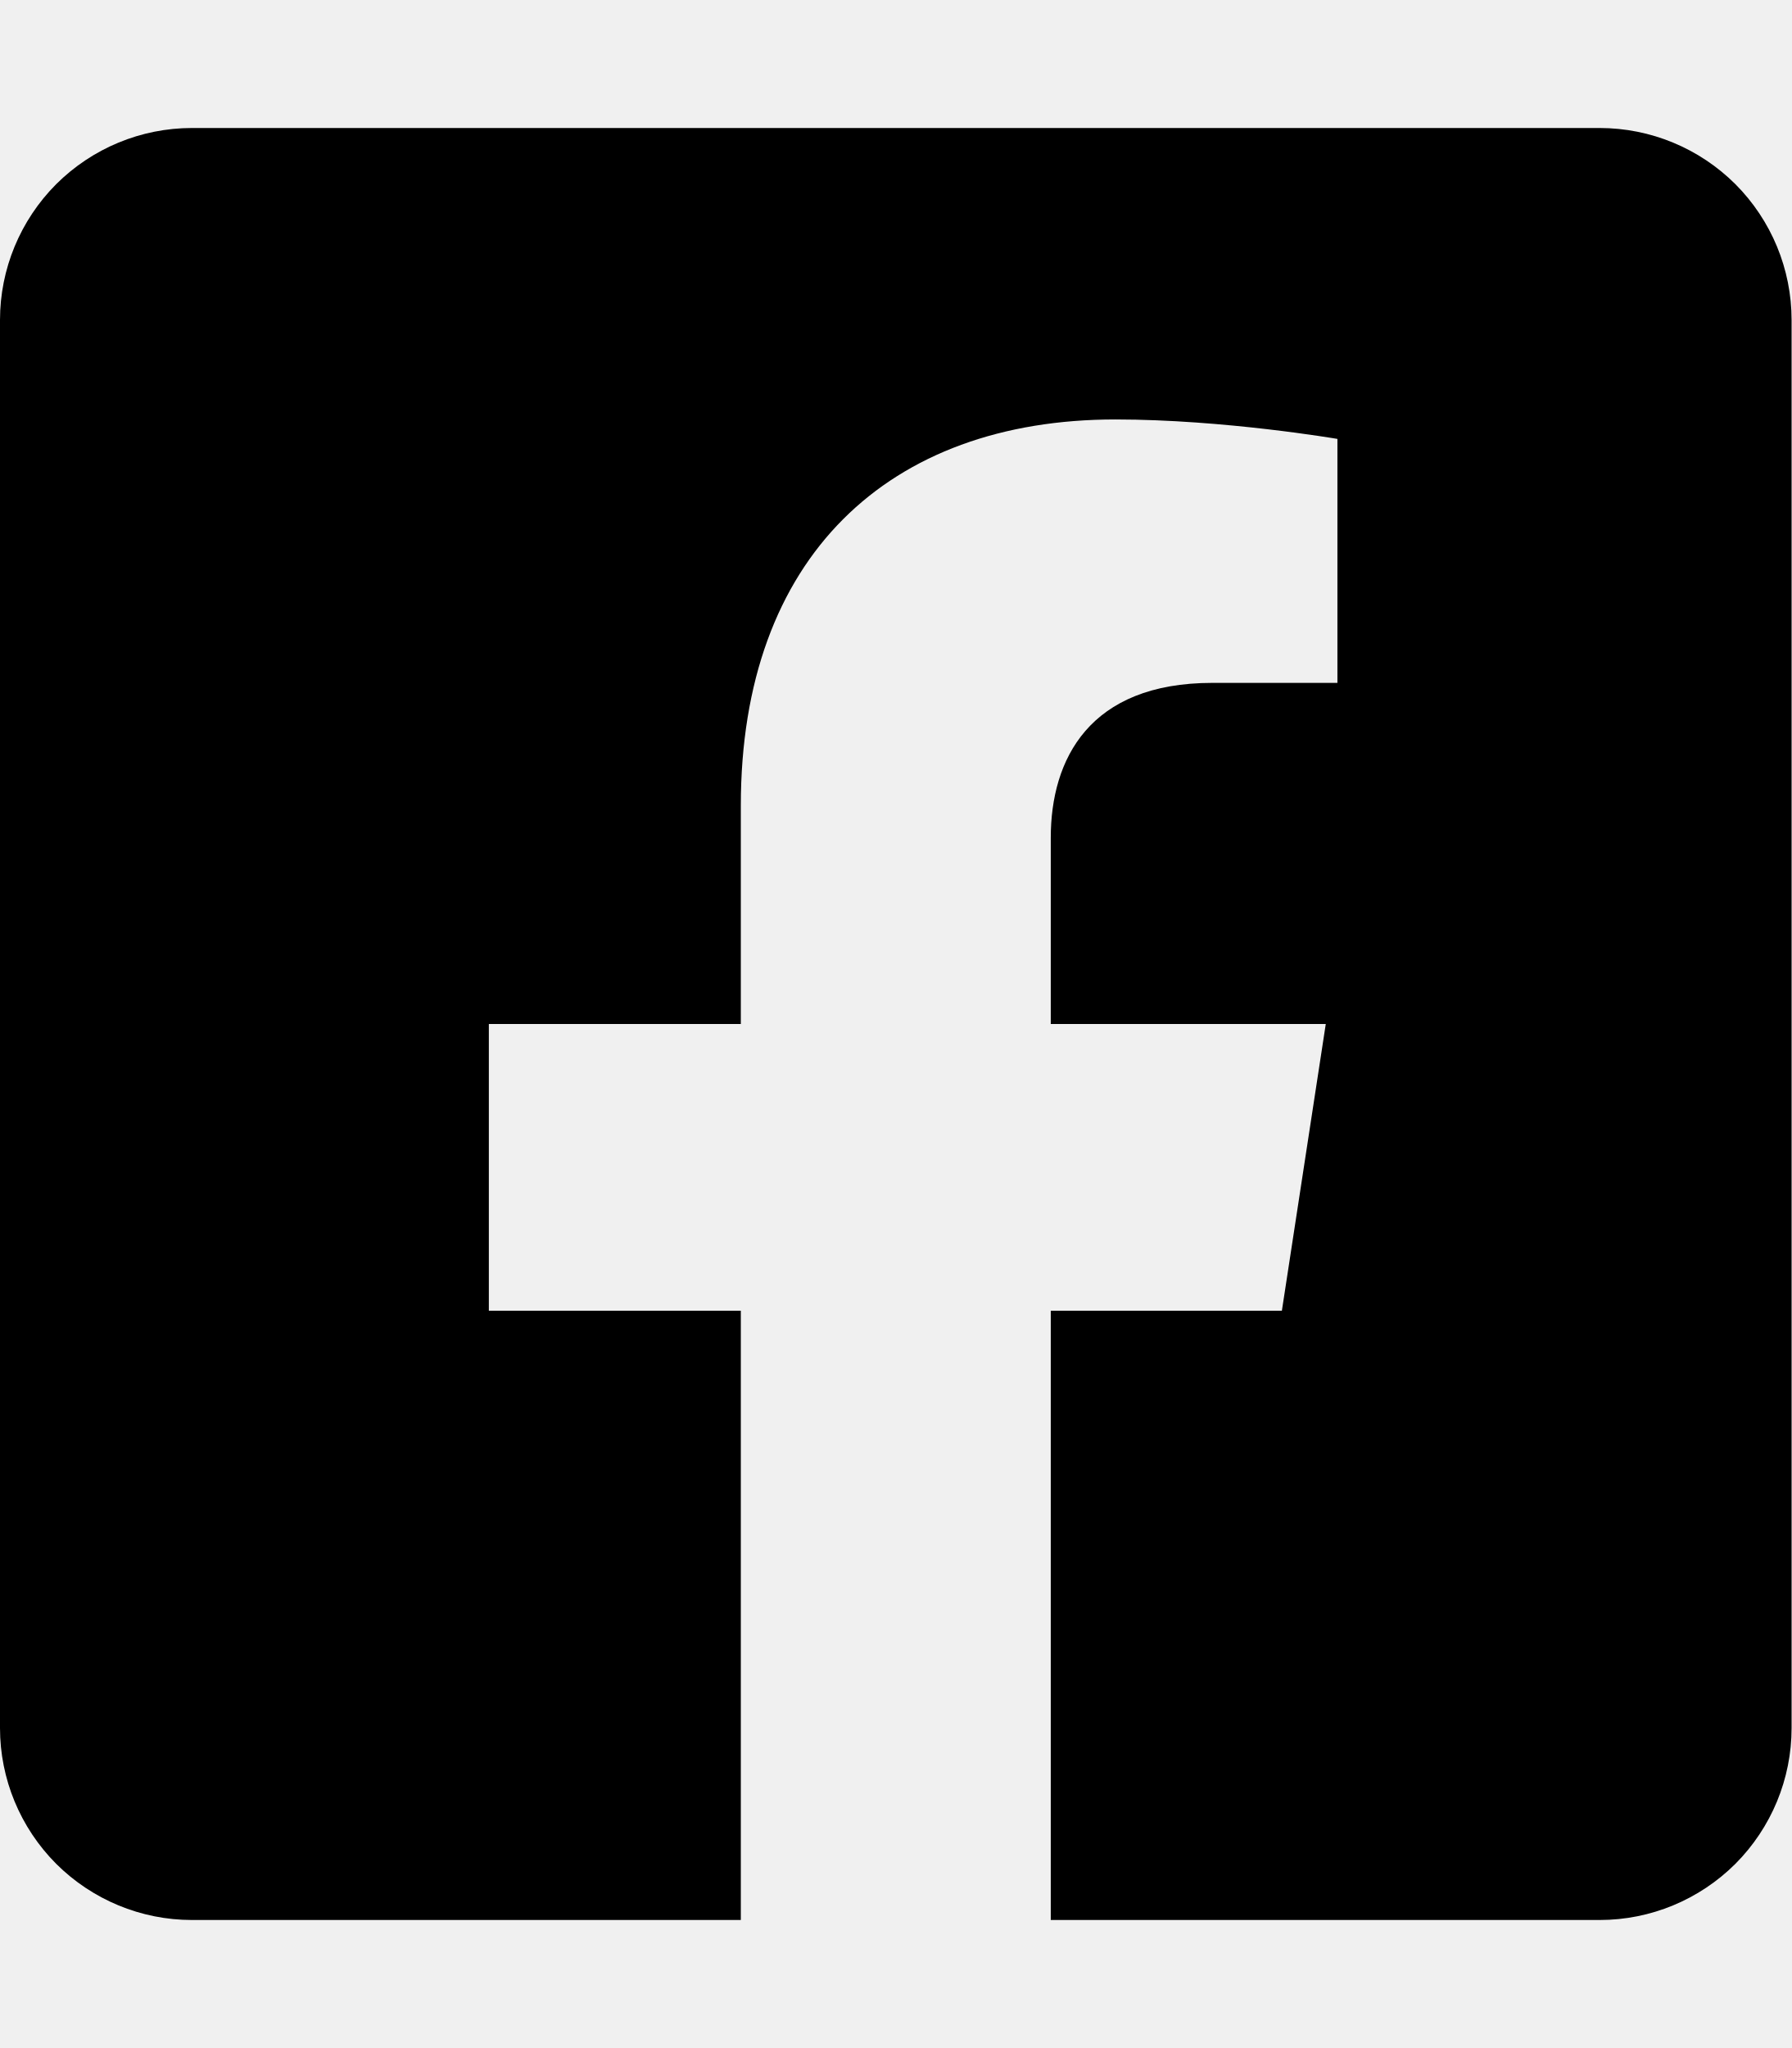
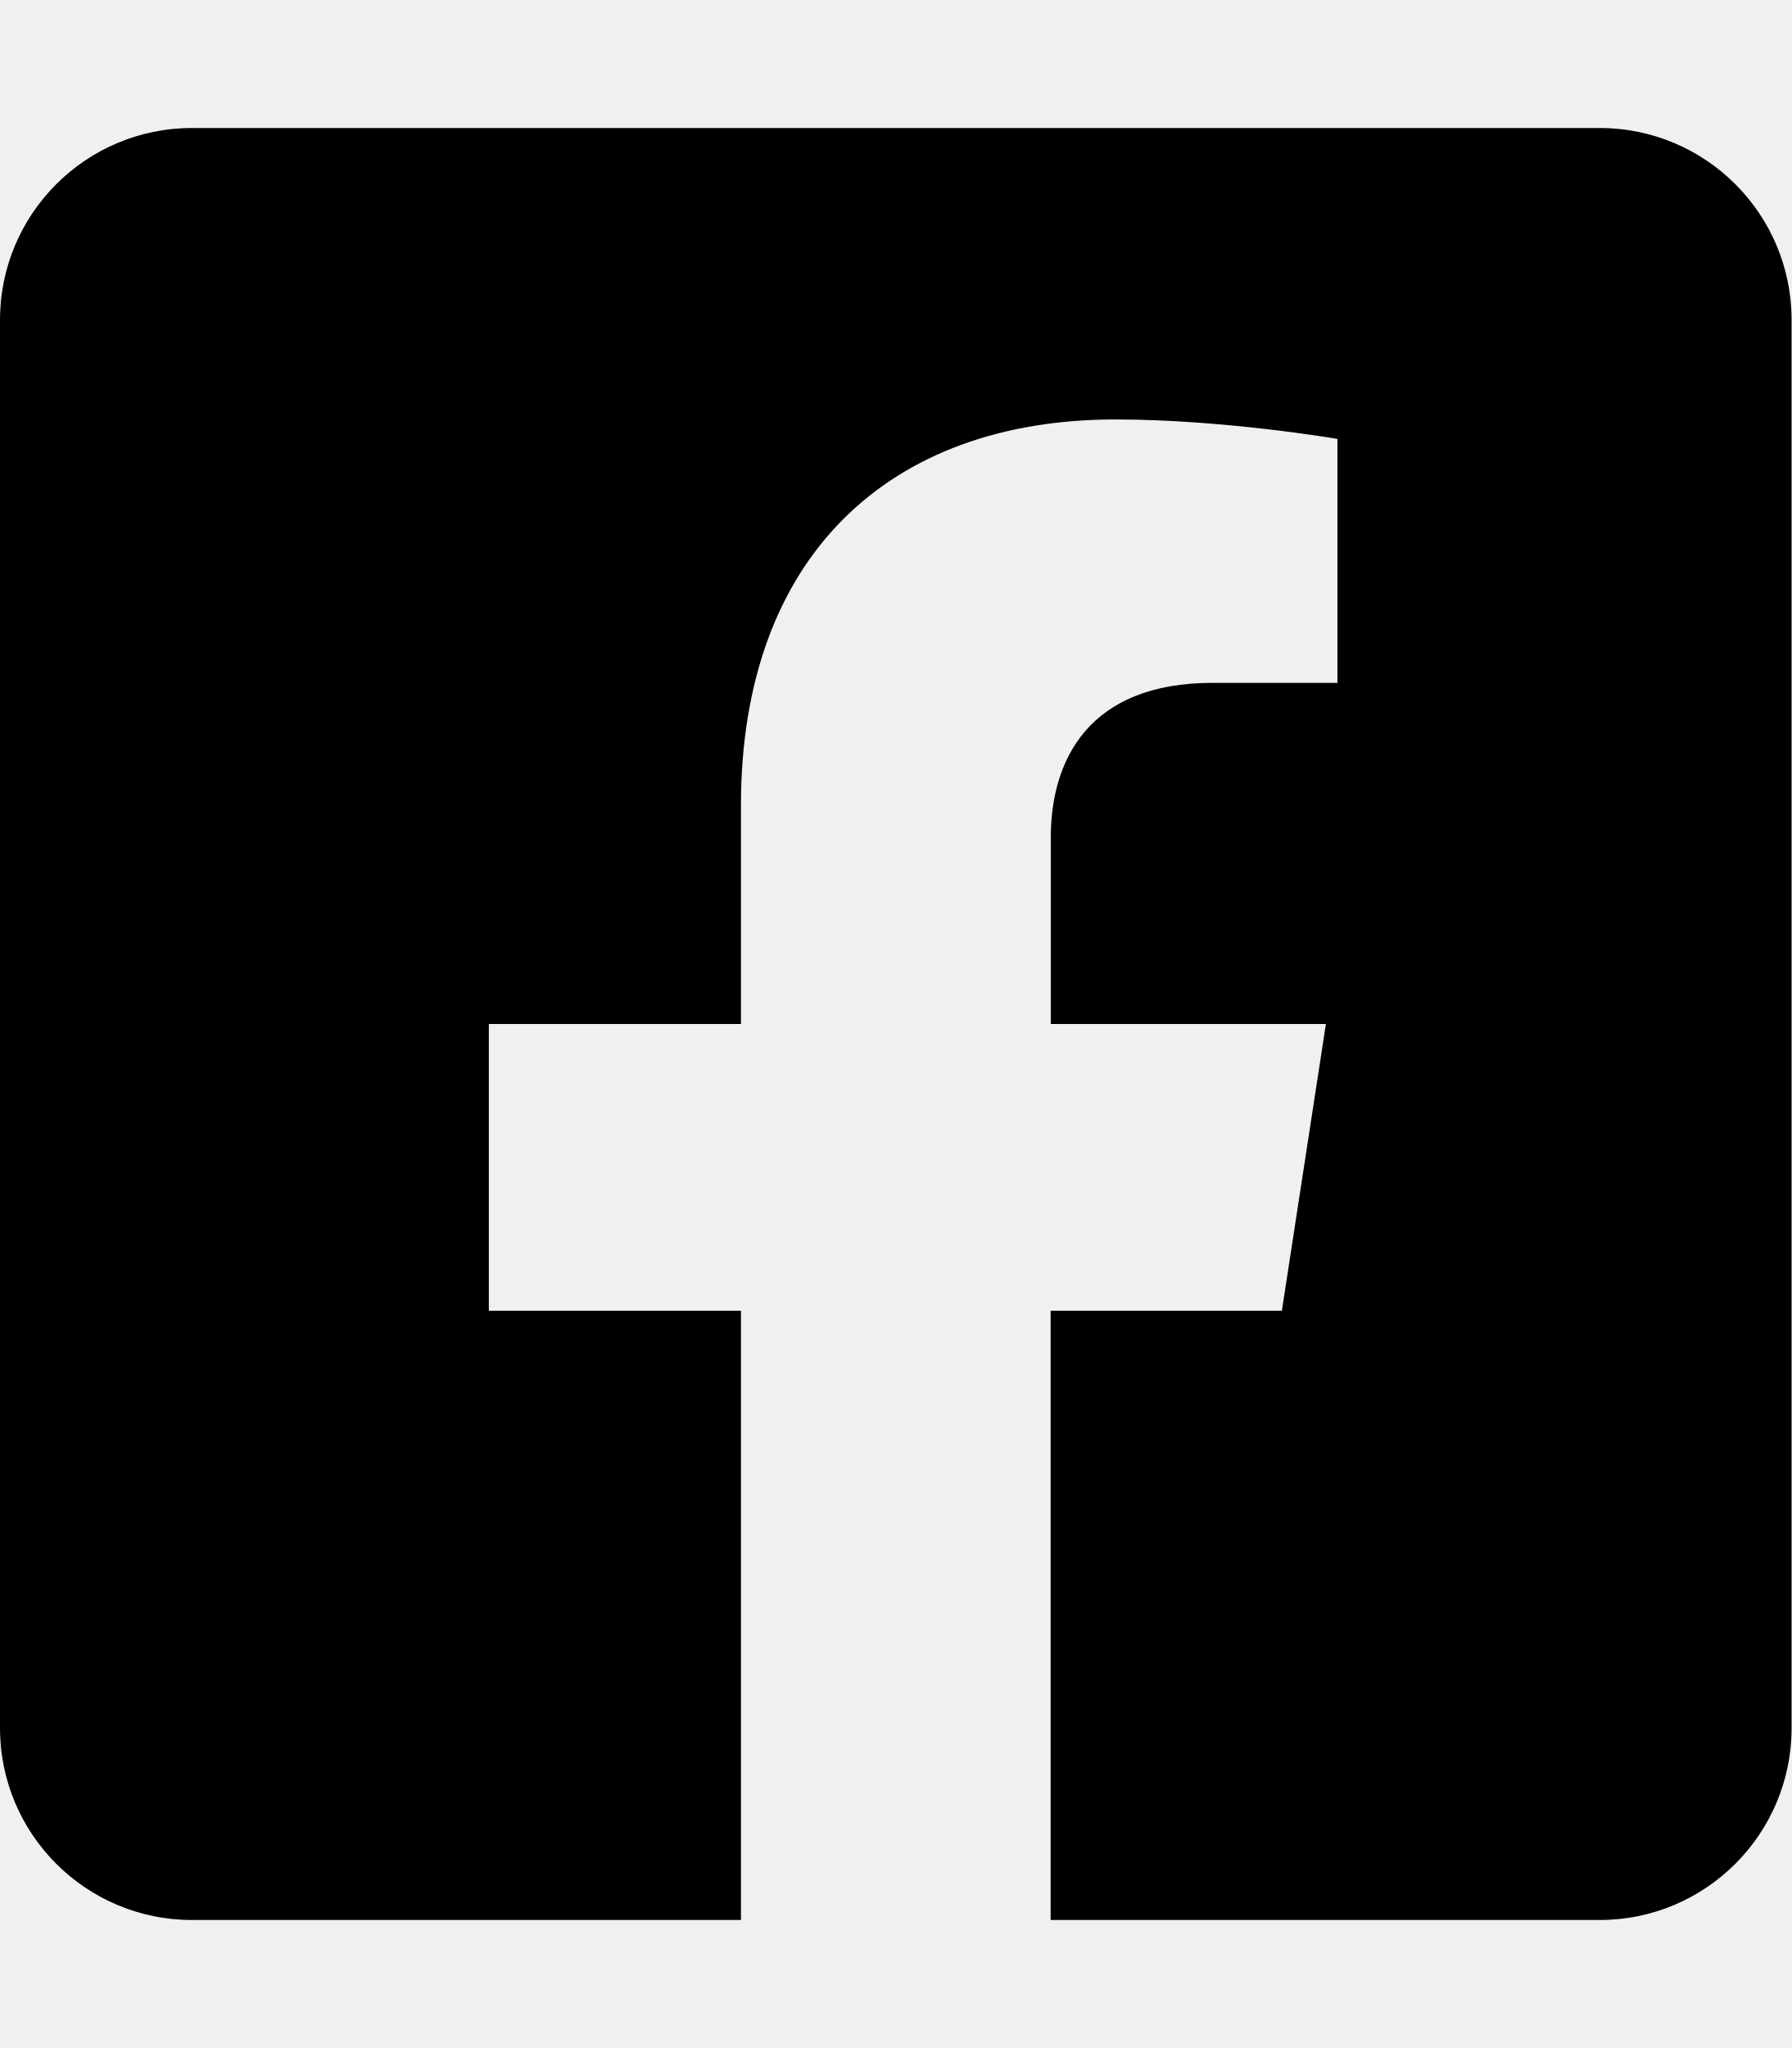
- <svg xmlns="http://www.w3.org/2000/svg" width="14" height="16" viewBox="0 0 14 16" fill="none">
-   <g clip-path="url(#clip0)">
-     <path d="M12.5 1H1.5C1.102 1 0.721 1.158 0.439 1.439C0.158 1.721 0 2.102 0 2.5L0 13.5C0 13.898 0.158 14.279 0.439 14.561C0.721 14.842 1.102 15 1.5 15H5.789V10.24H3.82V8H5.789V6.293C5.789 4.35 6.945 3.277 8.716 3.277C9.564 3.277 10.451 3.429 10.451 3.429V5.335H9.474C8.511 5.335 8.211 5.933 8.211 6.545V8H10.36L10.017 10.24H8.211V15H12.5C12.898 15 13.279 14.842 13.561 14.561C13.842 14.279 14 13.898 14 13.5V2.5C14 2.102 13.842 1.721 13.561 1.439C13.279 1.158 12.898 1 12.5 1V1Z" fill="black" />
+ <svg xmlns="http://www.w3.org/2000/svg" width="14" height="16" fill="none" viewBox="0 0 14 16">
+   <g clip-path="url(#a)">
+     <path fill="#000" d="M12.5 1h-11A1.5 1.5 0 0 0 0 2.5v11A1.5 1.5 0 0 0 1.5 15h4.29v-4.76H3.82V8h1.97V6.293c0-1.943 1.155-3.016 2.926-3.016.848 0 1.735.152 1.735.152v1.906h-.977c-.963 0-1.263.598-1.263 1.21V8h2.15l-.344 2.24H8.21V15H12.5a1.5 1.5 0 0 0 1.5-1.5v-11A1.5 1.5 0 0 0 12.5 1" />
  </g>
  <defs>
-     <clipPath id="clip0">
-       <rect width="14" height="16" fill="white" />
+     <clipPath id="a">
+       <path fill="#fff" d="M0 0h14v16H0z" />
    </clipPath>
  </defs>
</svg>
